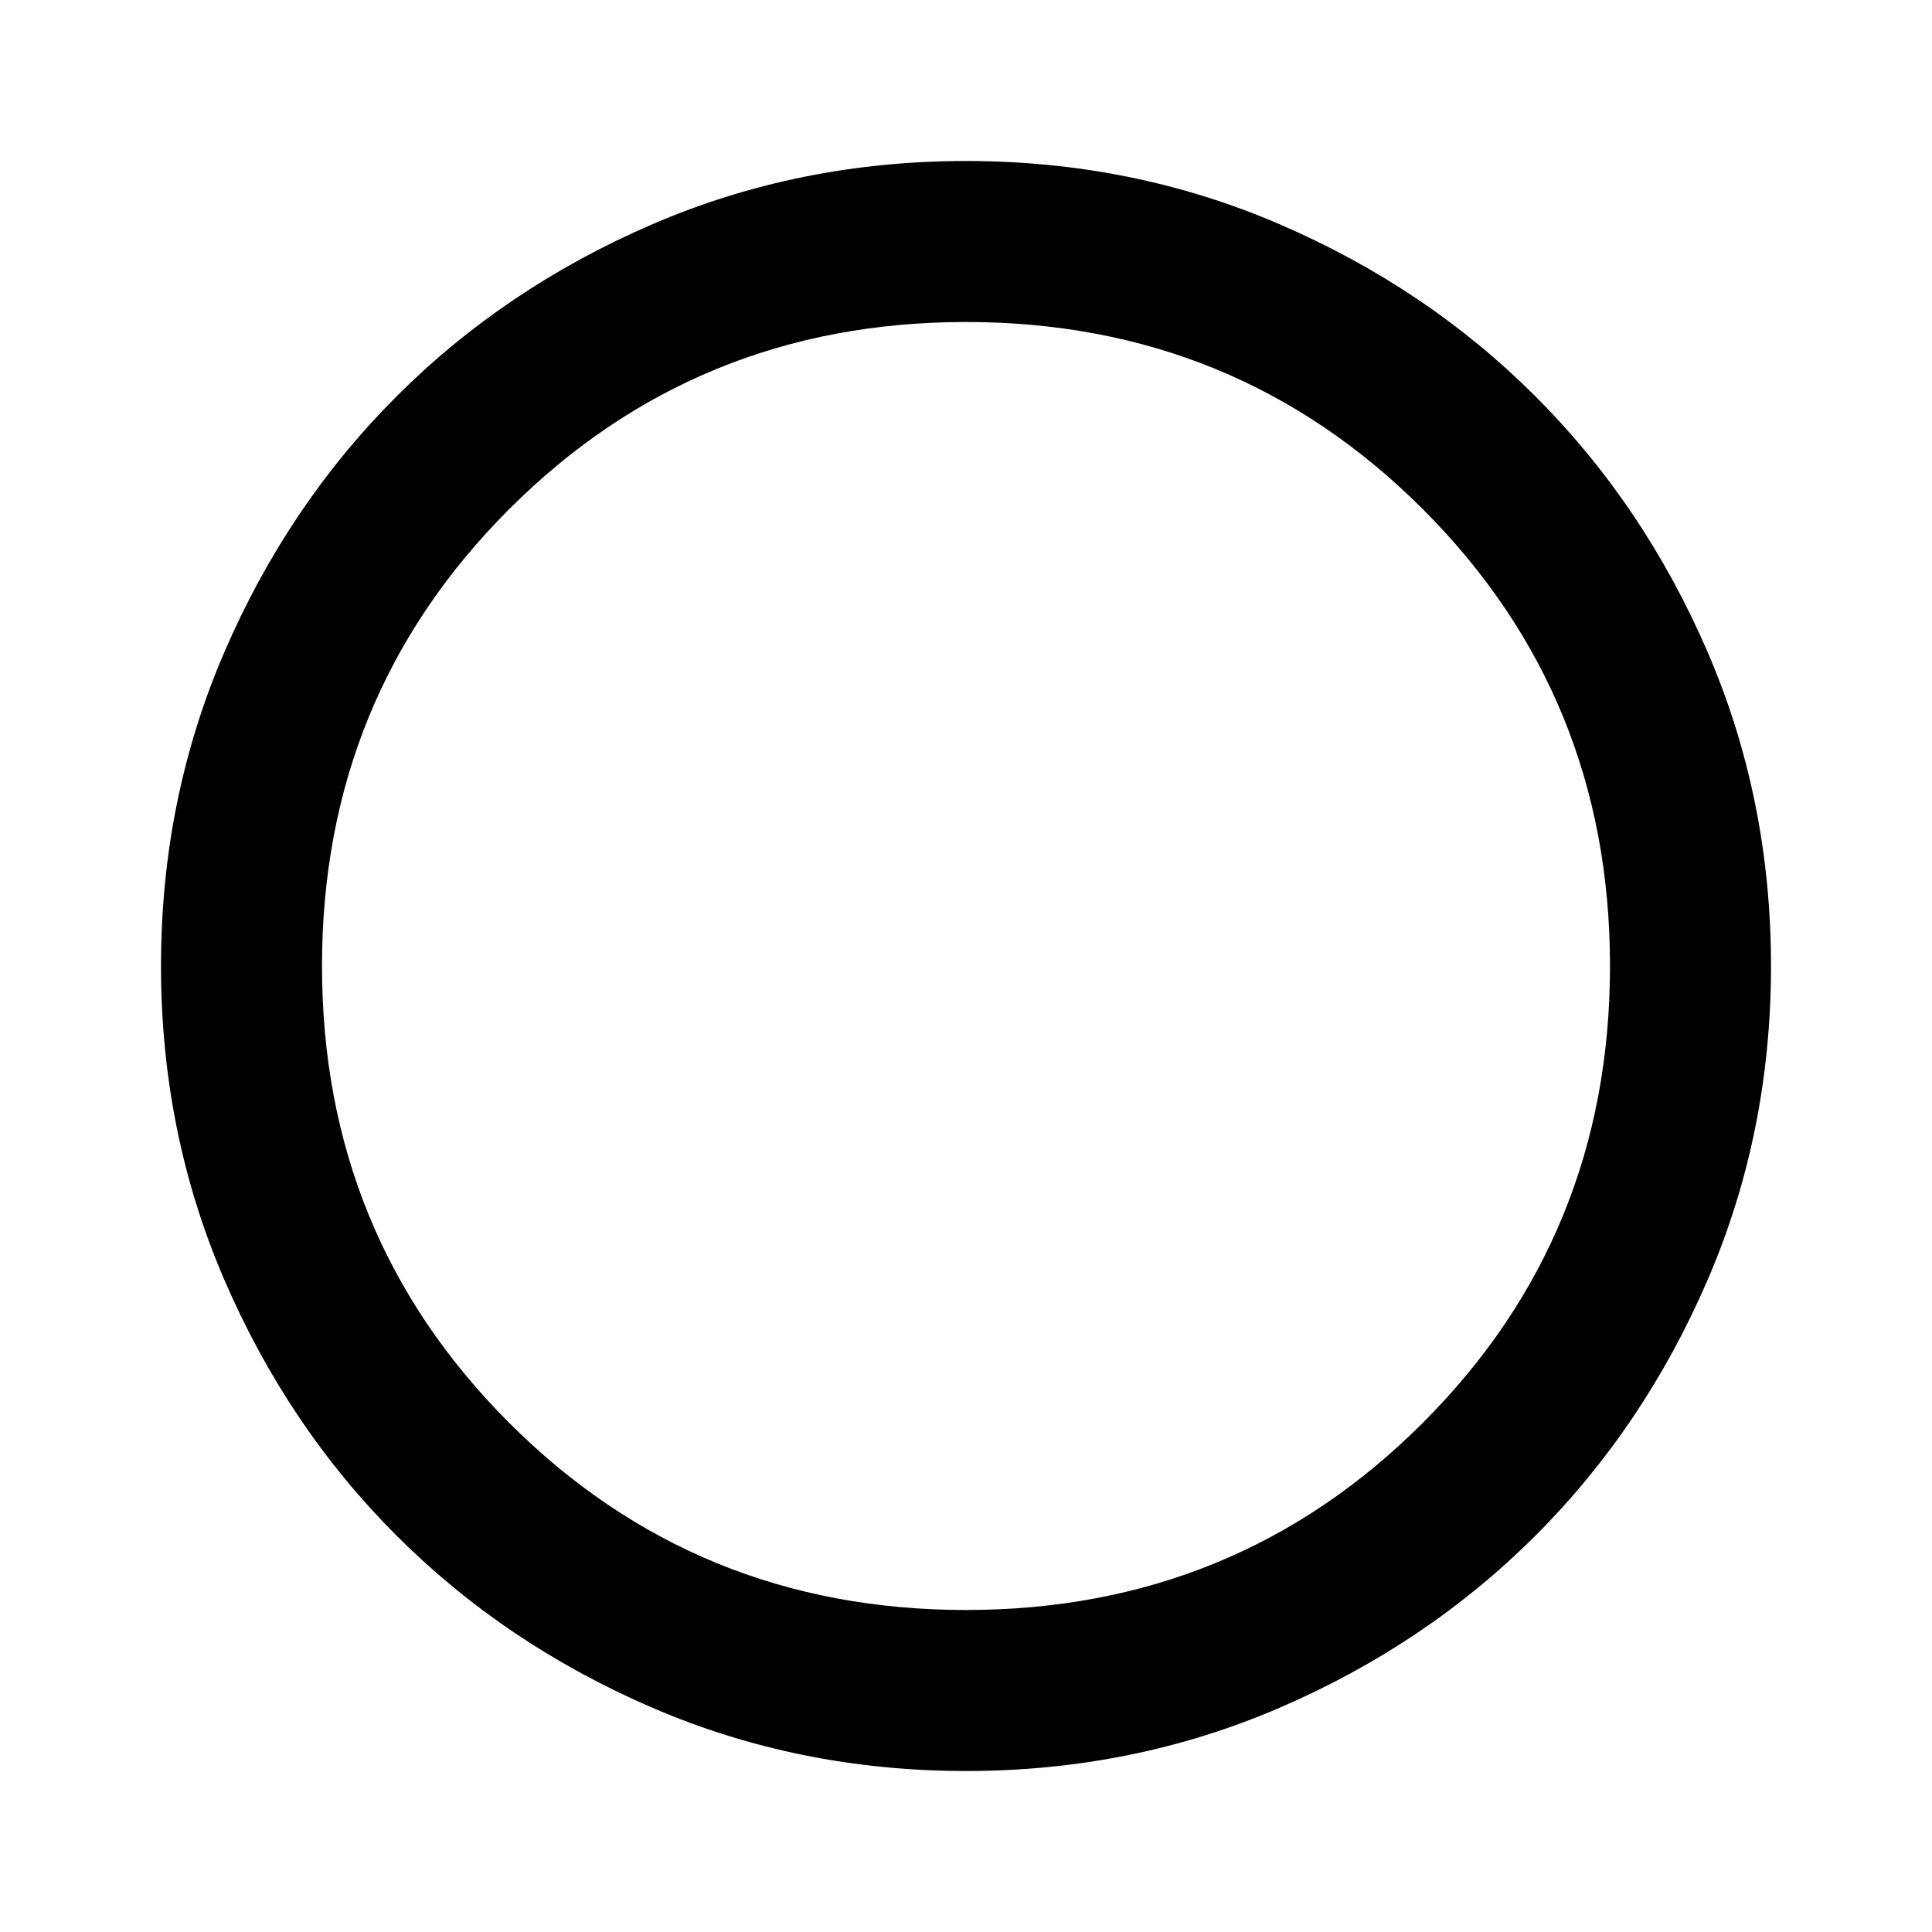
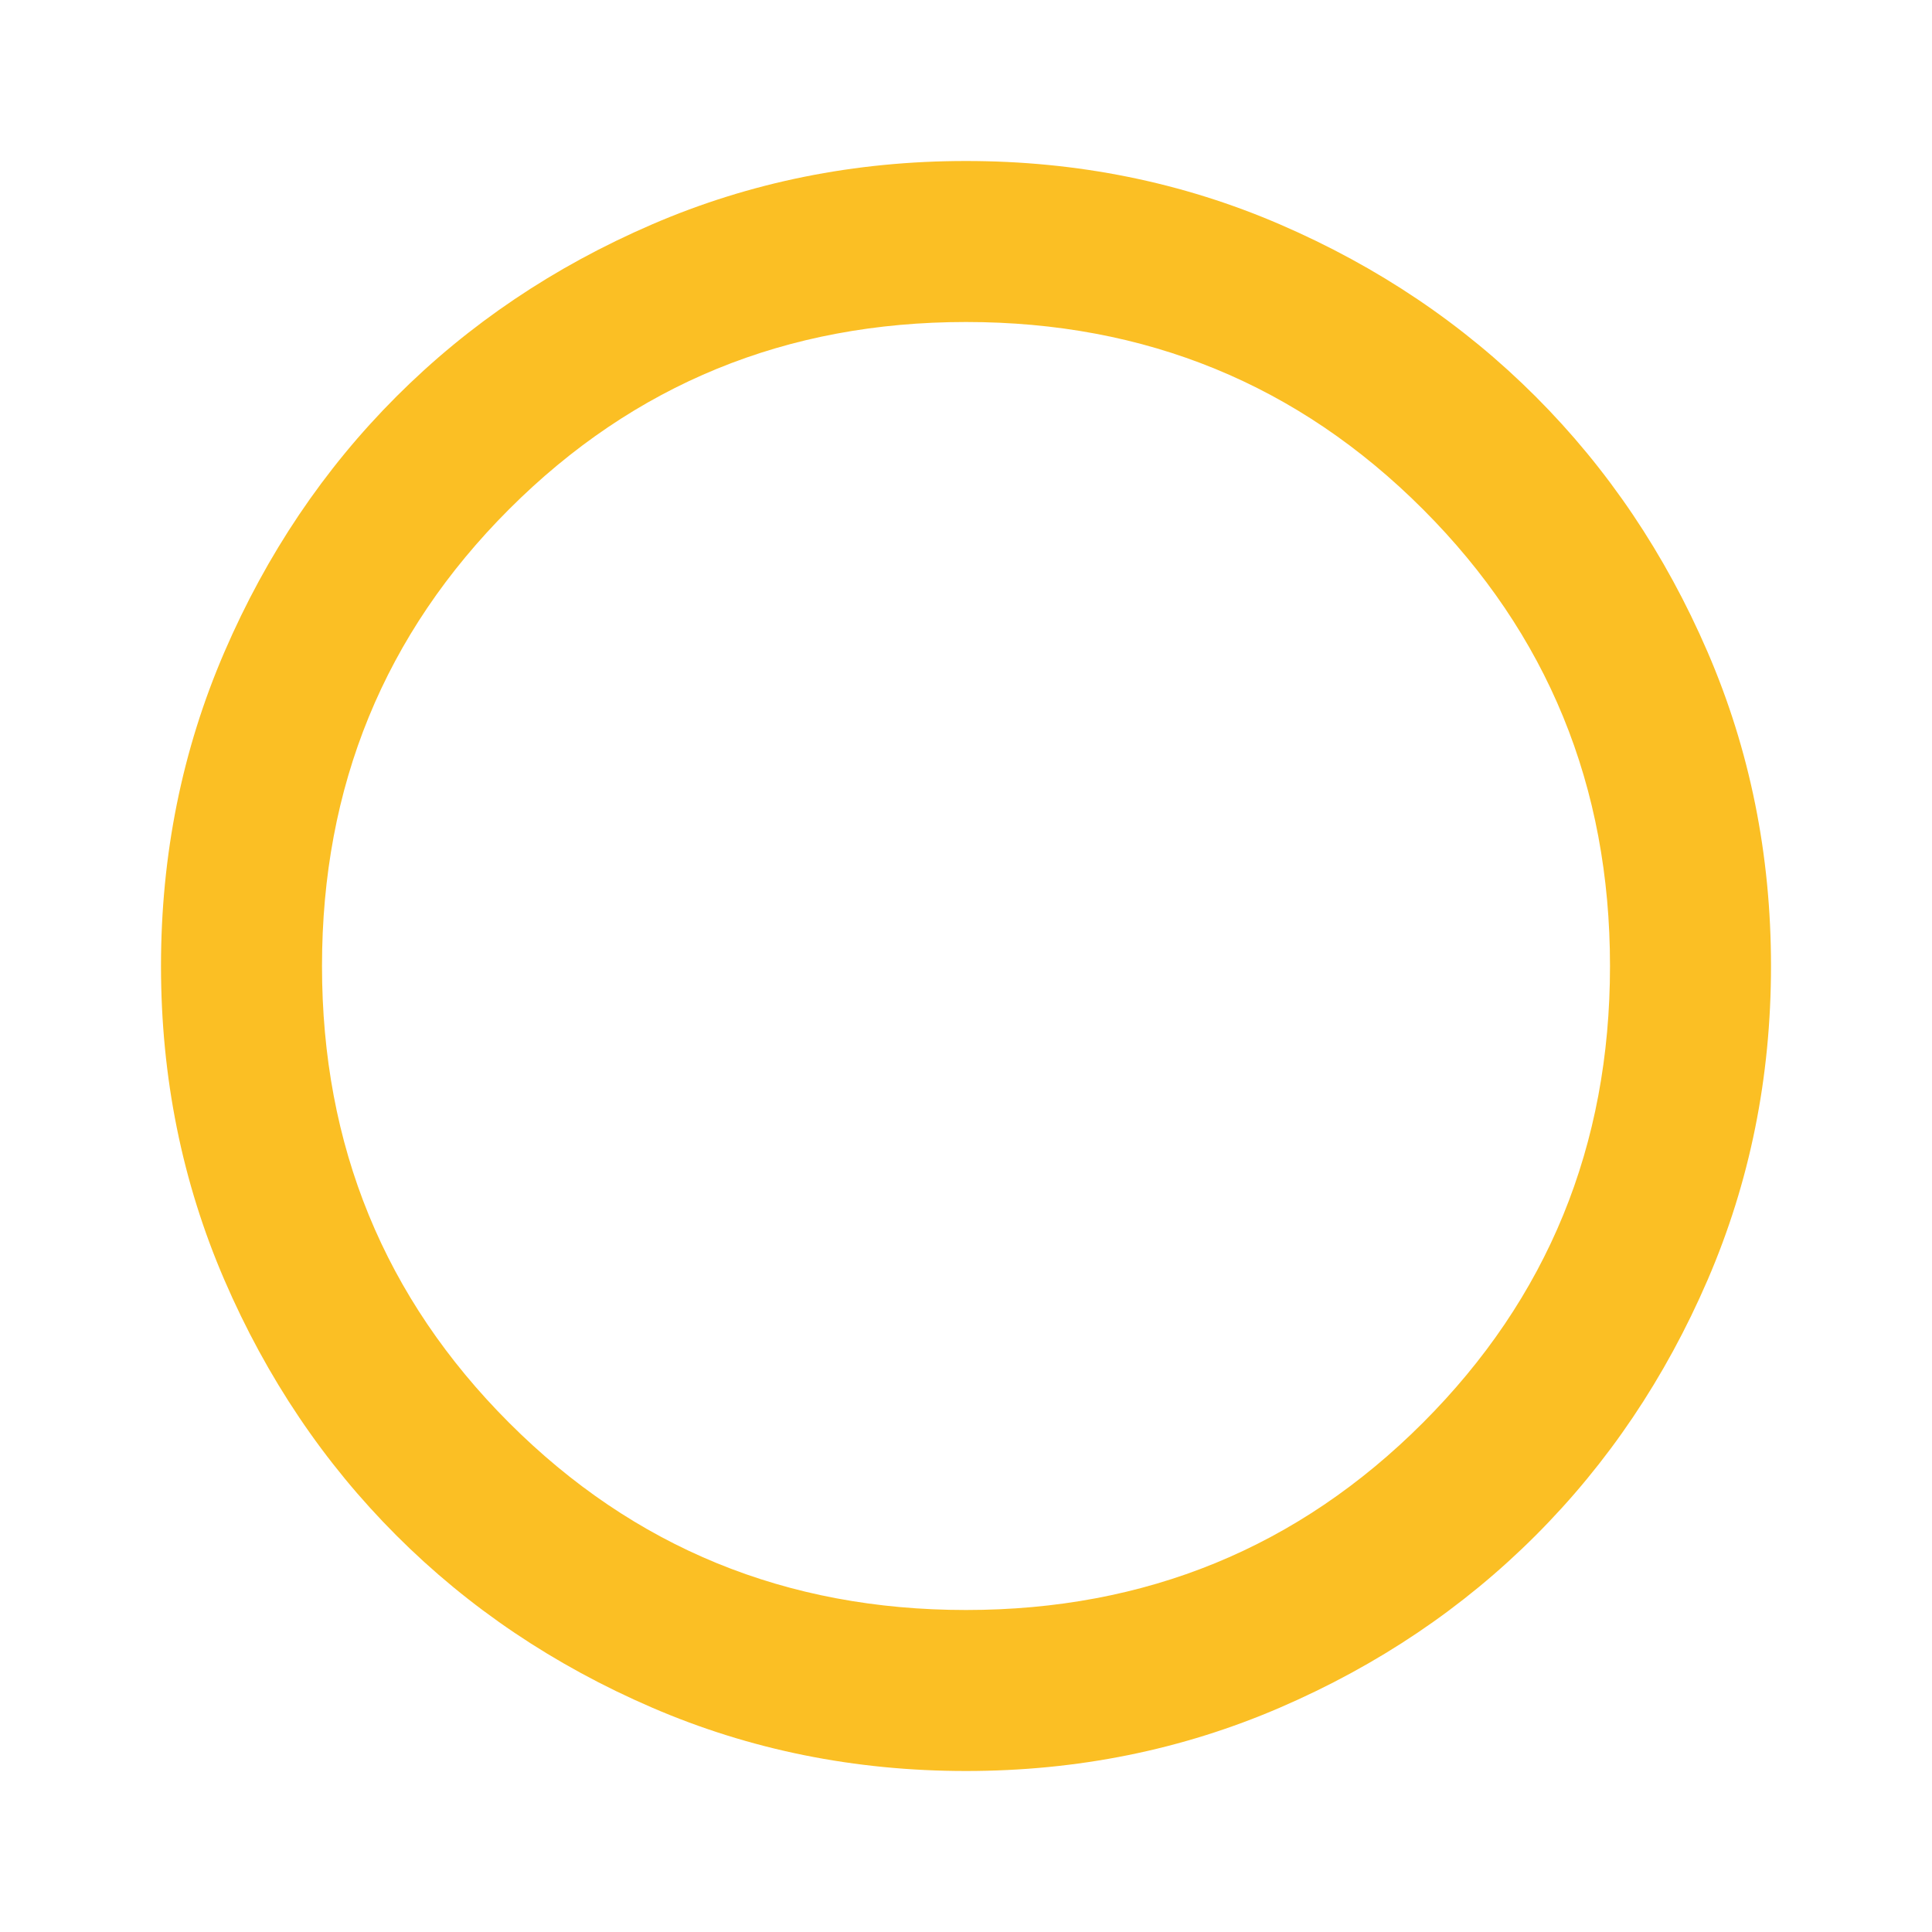
<svg xmlns="http://www.w3.org/2000/svg" height="100" viewBox="0 -960 960 960" width="100">
-   <path d="M480-80q-83 0-156-31.5T197-197q-54-54-85.5-127T80-480q0-83 31.5-156T197-763q54-54 127-85.5T480-880q83 0 156 31.5T763-763q54 54 85.5 127T880-480q0 83-31.5 156T763-197q-54 54-127 85.5T480-80Zm0-80q134 0 227-93t93-227q0-134-93-227t-227-93q-134 0-227 93t-93 227q0 134 93 227t227 93Zm0-320Z" />
+   <path d="M480-80q-83 0-156-31.5T197-197q-54-54-85.5-127T80-480q0-83 31.5-156T197-763q54-54 127-85.5T480-880q83 0 156 31.5T763-763q54 54 85.5 127T880-480q0 83-31.5 156T763-197q-54 54-127 85.5T480-80Zm0-80q134 0 227-93t93-227q0-134-93-227t-227-93q-134 0-227 93t-93 227q0 134 93 227t227 93Zm0-320Z" fill="#fbbf24" />
</svg>
